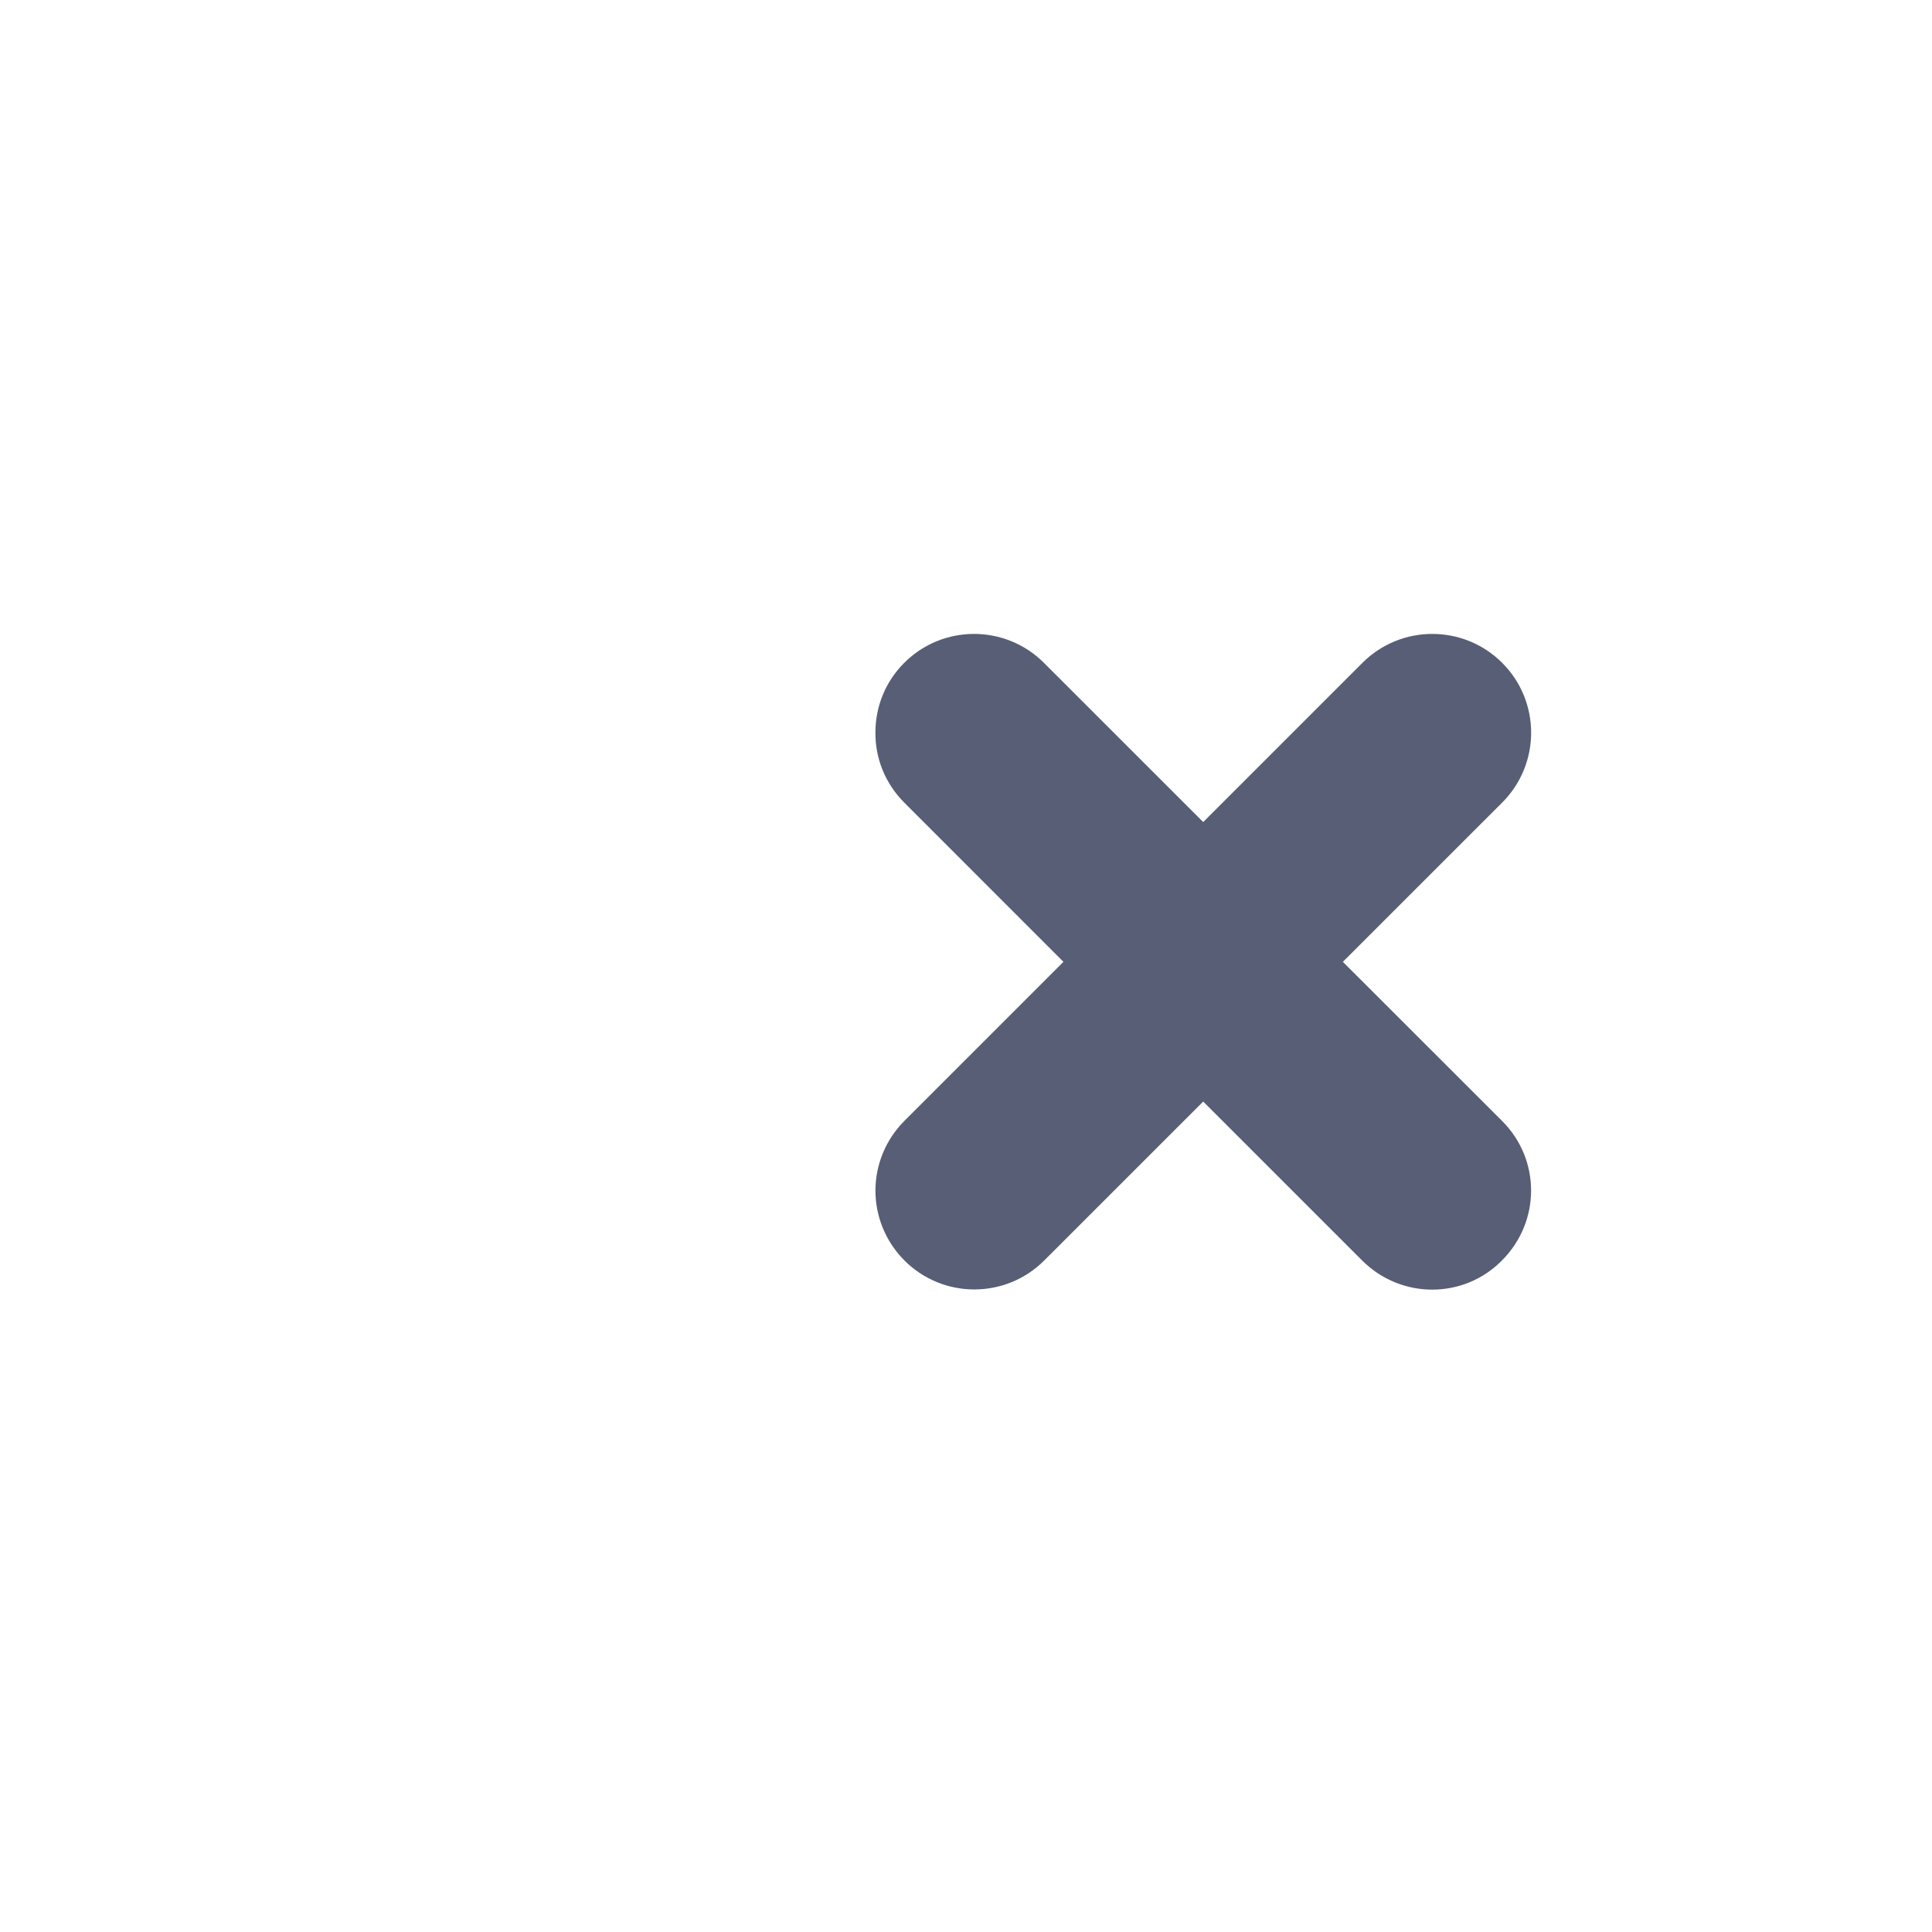
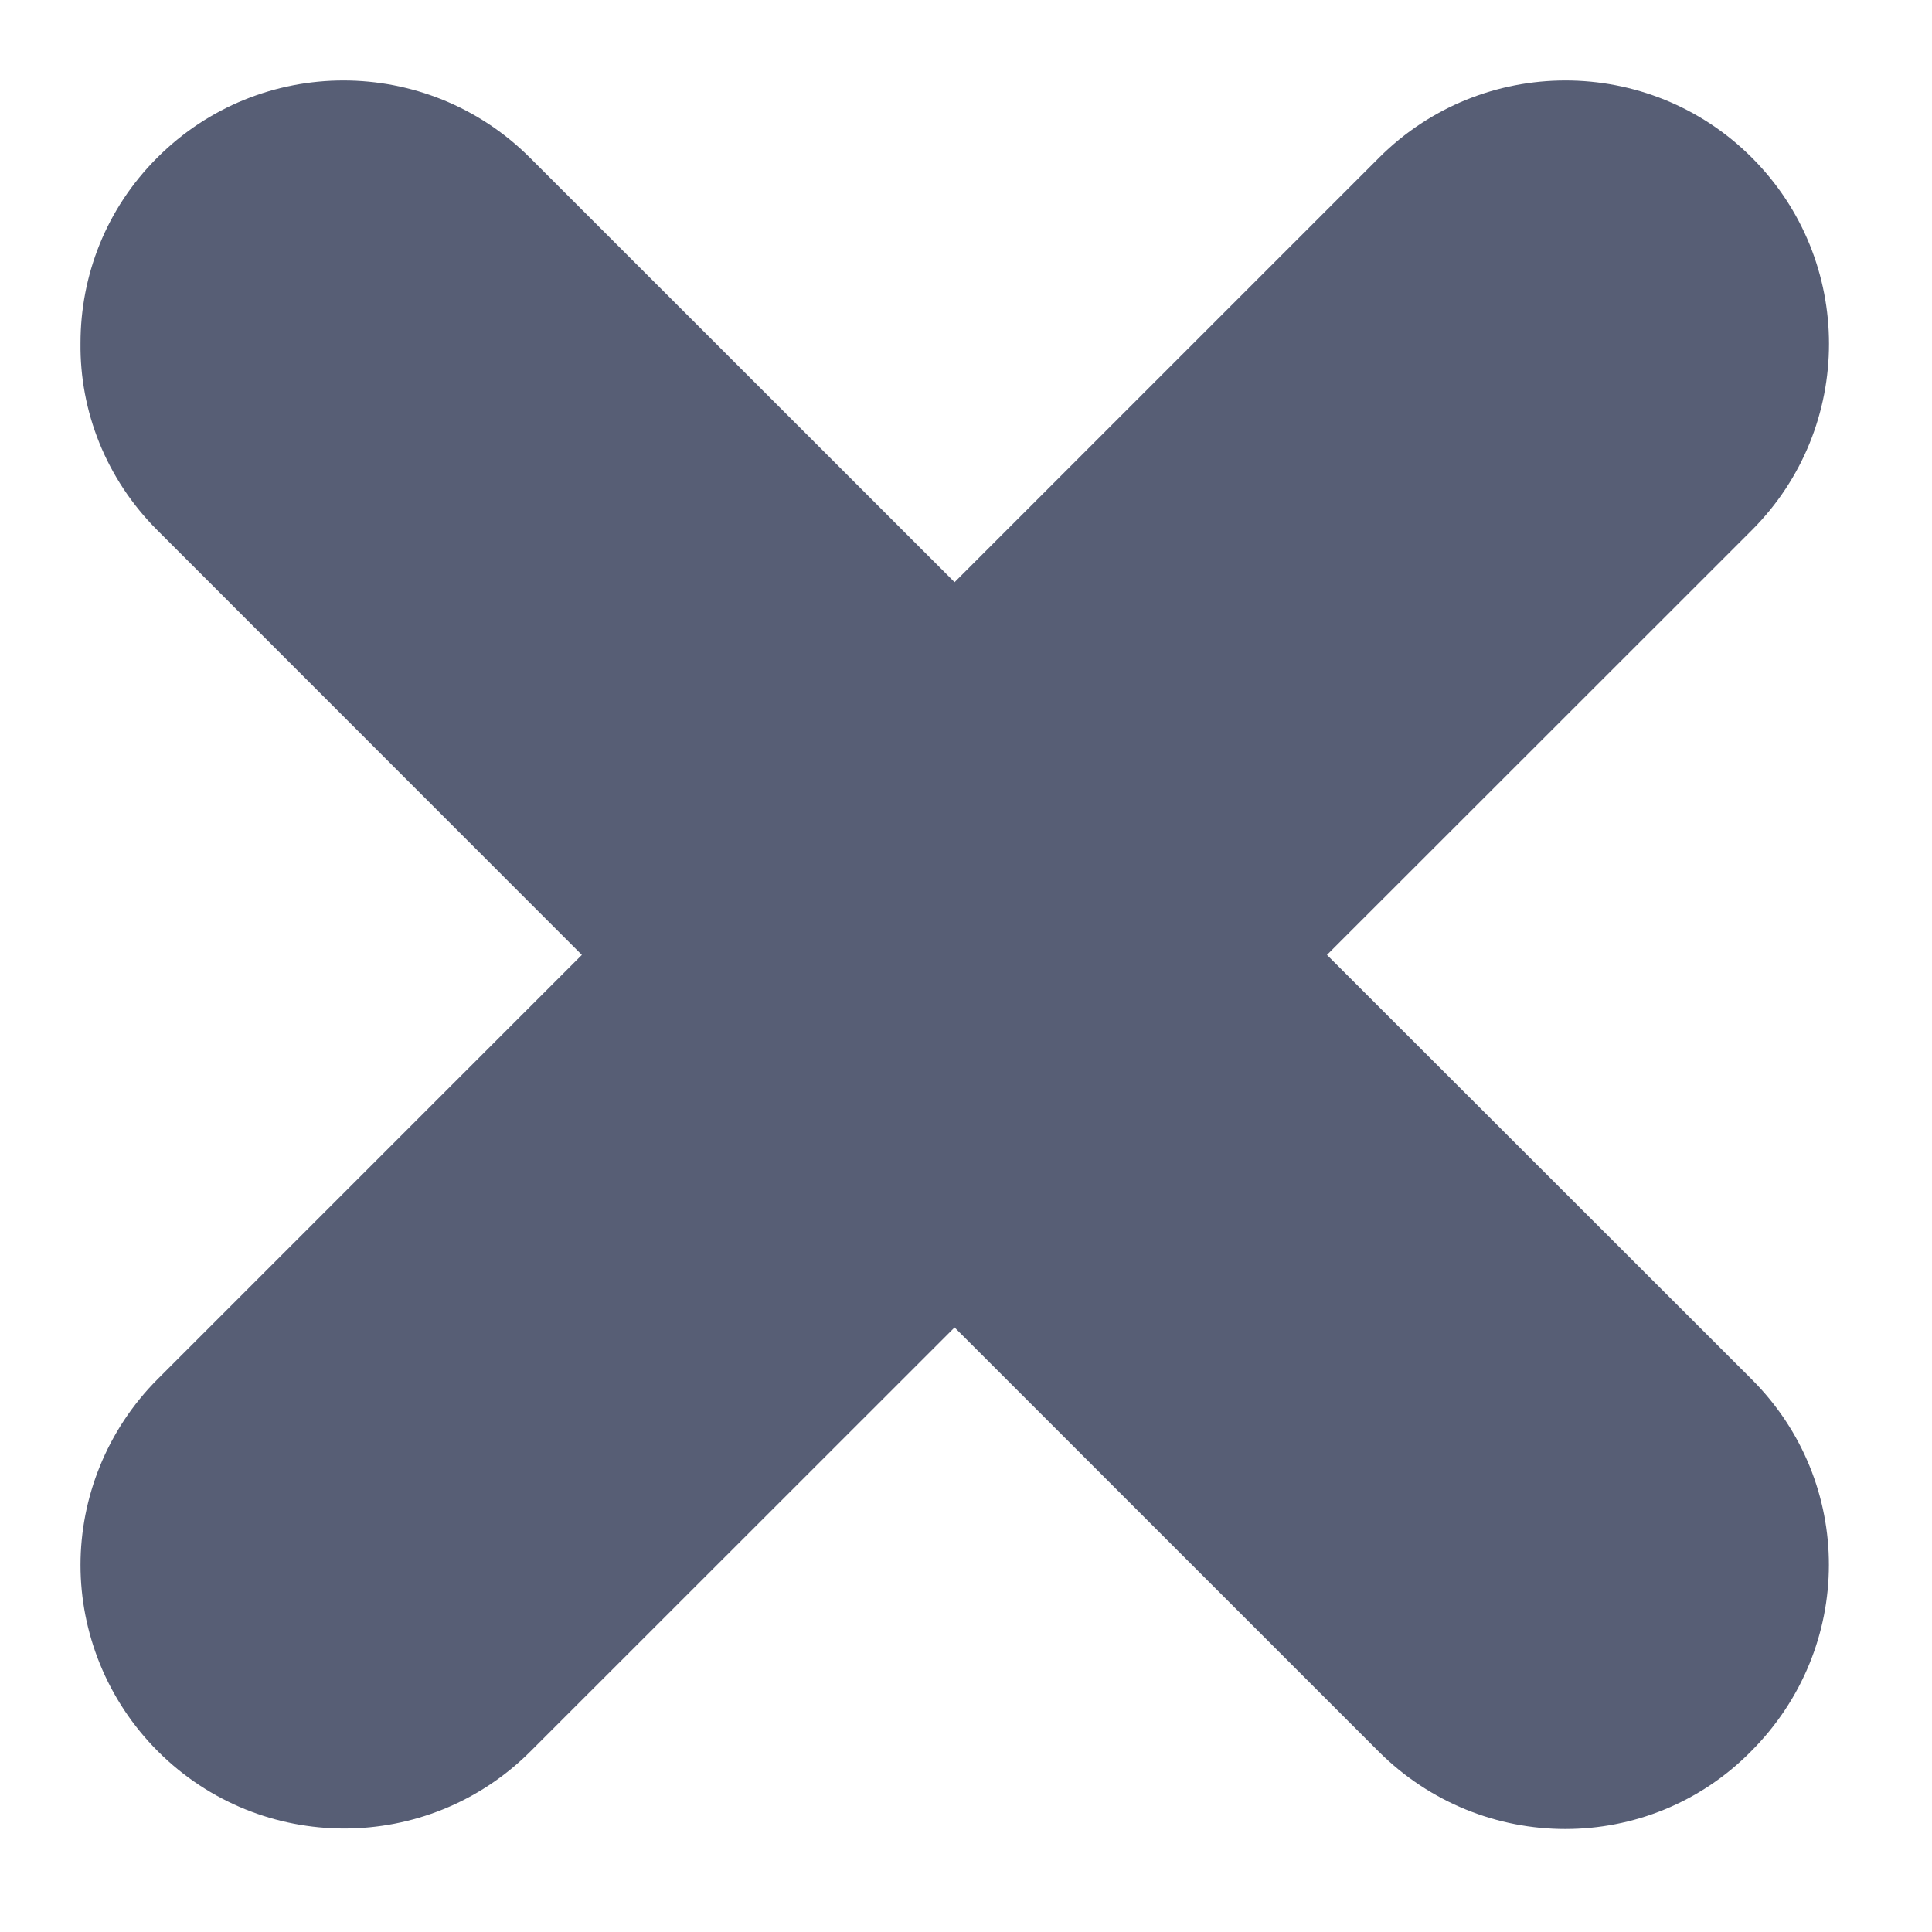
- <svg xmlns="http://www.w3.org/2000/svg" width="32px" height="32px" viewBox="-14 -10 32 32" version="1.1">
+ <svg xmlns="http://www.w3.org/2000/svg" width="12px" height="12px" viewBox="0 0 12 12" version="1.1">
  <defs />
  <g id="delete-x" stroke="none" stroke-width="1" fill="none" fill-rule="evenodd">
    <path d="M10.876,10.878 C10.242,11.521 9.205,11.521 8.562,10.878 L5.929,8.245 L3.295,10.878 C2.656,11.517 1.62,11.517 0.981,10.878 C0.662,10.559 0.5,10.137 0.5,9.721 C0.5,9.304 0.662,8.883 0.981,8.564 L3.614,5.931 L0.977,3.293 C0.657,2.973 0.495,2.552 0.5,2.131 C0.5,1.714 0.657,1.298 0.977,0.979 C1.615,0.34 2.651,0.34 3.291,0.979 L5.929,3.616 L8.566,0.979 C9.205,0.34 10.242,0.34 10.881,0.979 C11.52,1.617 11.52,2.654 10.881,3.293 L8.242,5.931 L10.881,8.568 C11.52,9.207 11.52,10.234 10.876,10.878" id="Fill-1" fill="#575E75" />
  </g>
</svg>
